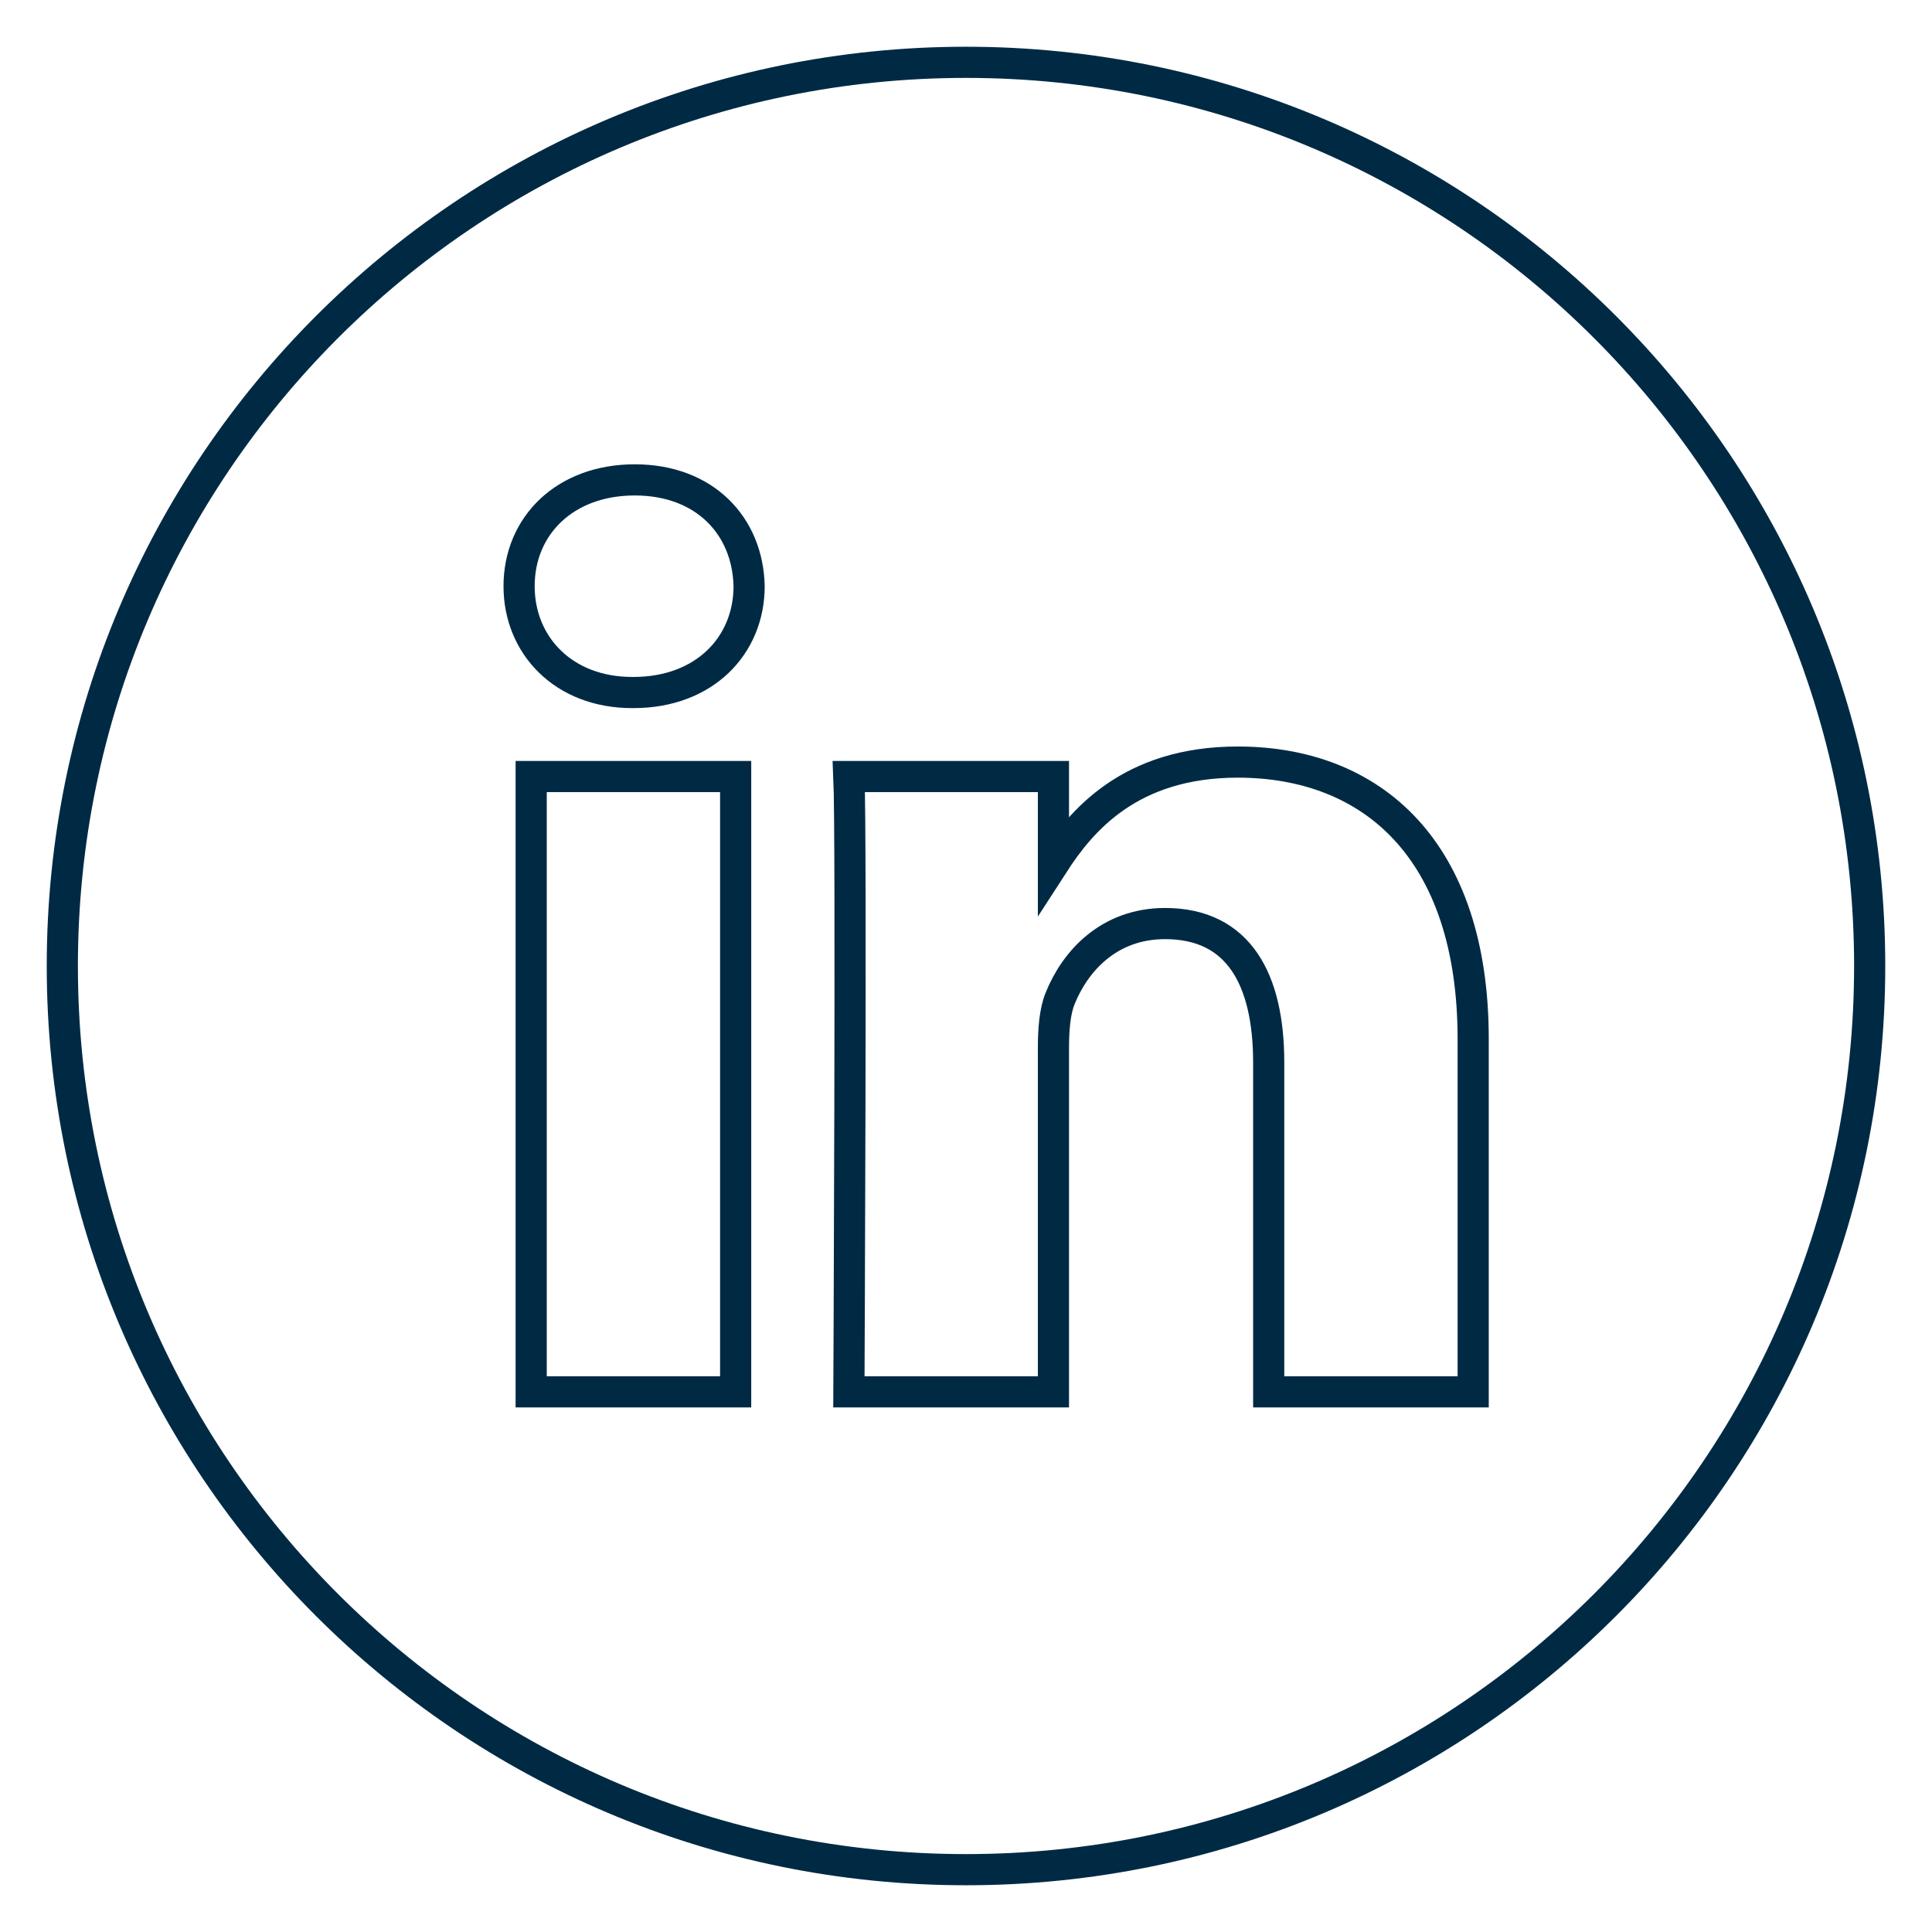
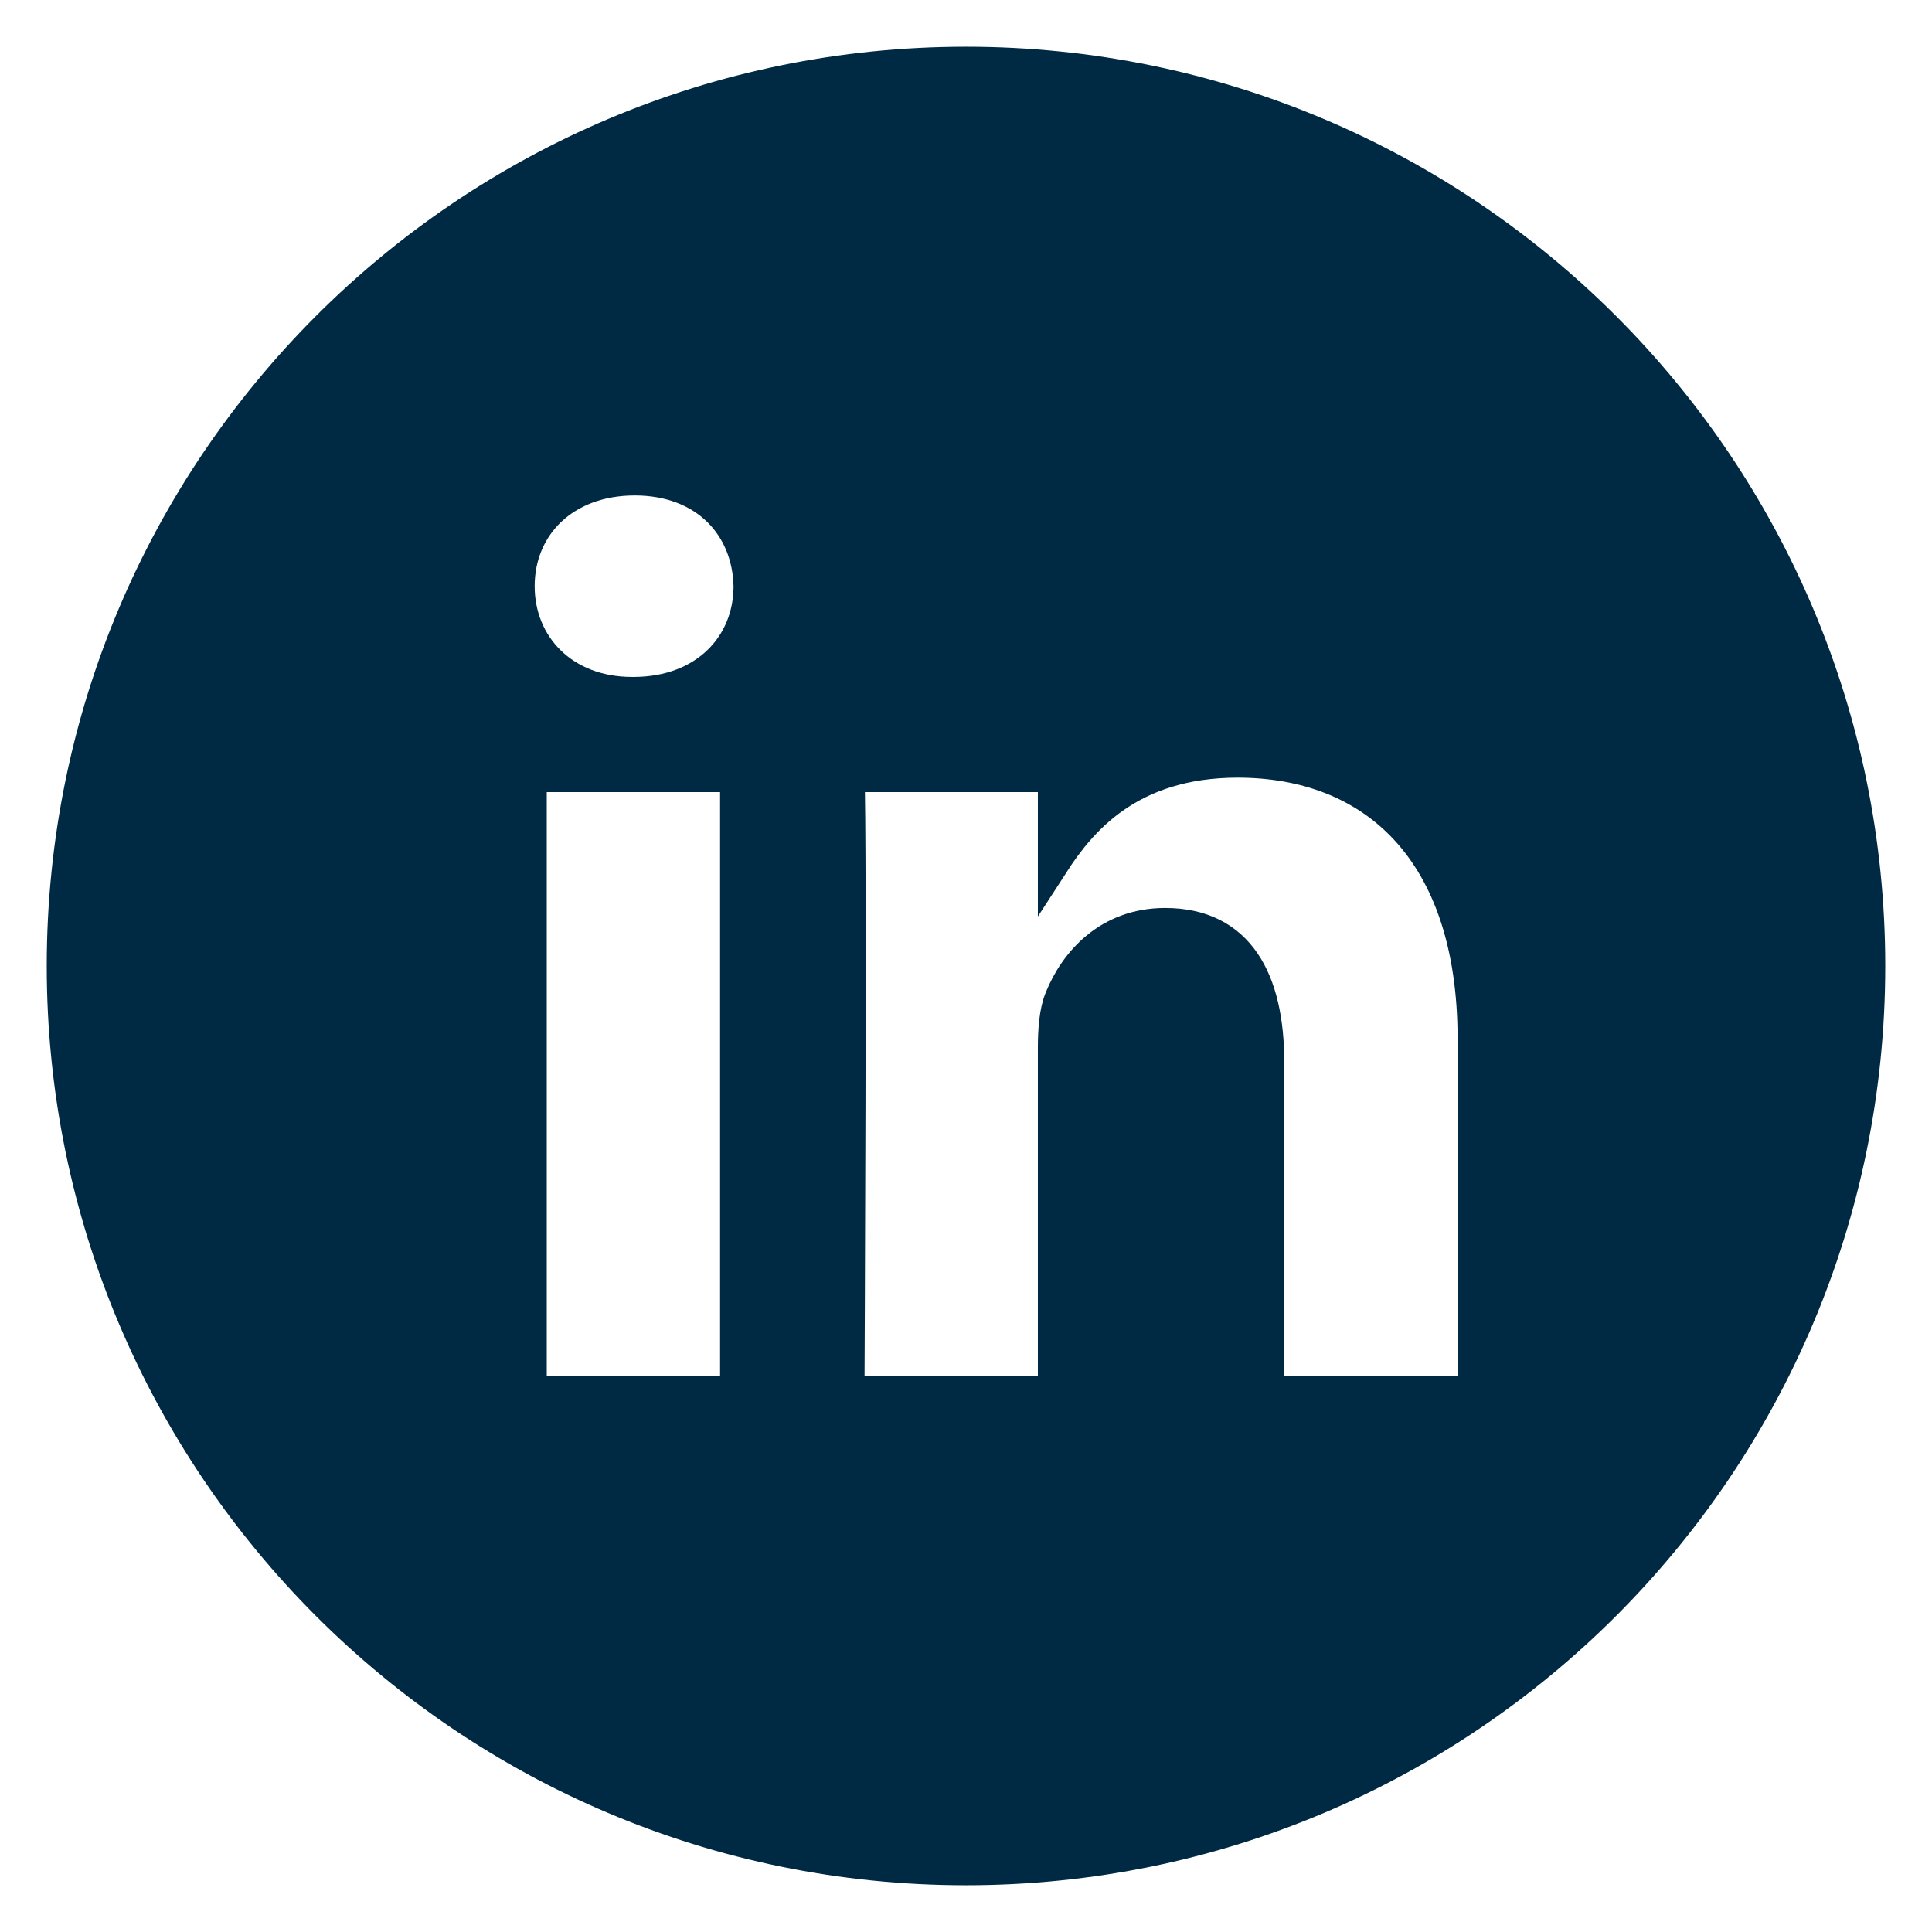
<svg xmlns="http://www.w3.org/2000/svg" width="31px" height="31px" viewBox="0 0 31 31" version="1.1">
  <defs />
  <g id="Page-1" stroke="none" stroke-width="1" fill="none" fill-rule="evenodd">
-     <g id="svg-linkedin" stroke="#002A44" stroke-width="0.5">
+     <g id="svg-linkedin" stroke="#002A44" stroke-width="0.5" fill="#002A44">
      <path d="M23.638,22.333 L23.638,16.672 C23.638,13.639 22.019,12.228 19.86,12.228 C18.118,12.228 17.338,13.186 16.903,13.859 L16.903,12.46 L13.621,12.46 C13.664,13.386 13.621,22.333 13.621,22.333 L16.903,22.333 L16.903,16.819 C16.903,16.525 16.924,16.23 17.011,16.019 C17.248,15.429 17.788,14.819 18.694,14.819 C19.882,14.819 20.357,15.724 20.357,17.051 L20.357,22.333 L23.638,22.333 L23.638,22.333 Z M10.164,11.112 C11.308,11.112 12.02,10.353 12.02,9.406 C11.999,8.438 11.308,7.7 10.185,7.7 C9.063,7.7 8.329,8.437 8.329,9.406 C8.329,10.353 9.041,11.112 10.143,11.112 L10.164,11.112 L10.164,11.112 Z M15.5,30 C7.492,30 1,23.508 1,15.5 C1,7.492 7.492,1 15.5,1 C23.508,1 30,7.492 30,15.5 C30,23.508 23.508,30 15.5,30 L15.5,30 Z M11.804,22.333 L11.804,12.46 L8.523,12.46 L8.523,22.333 L11.804,22.333 L11.804,22.333 Z" id="Shape" />
    </g>
  </g>
</svg>
